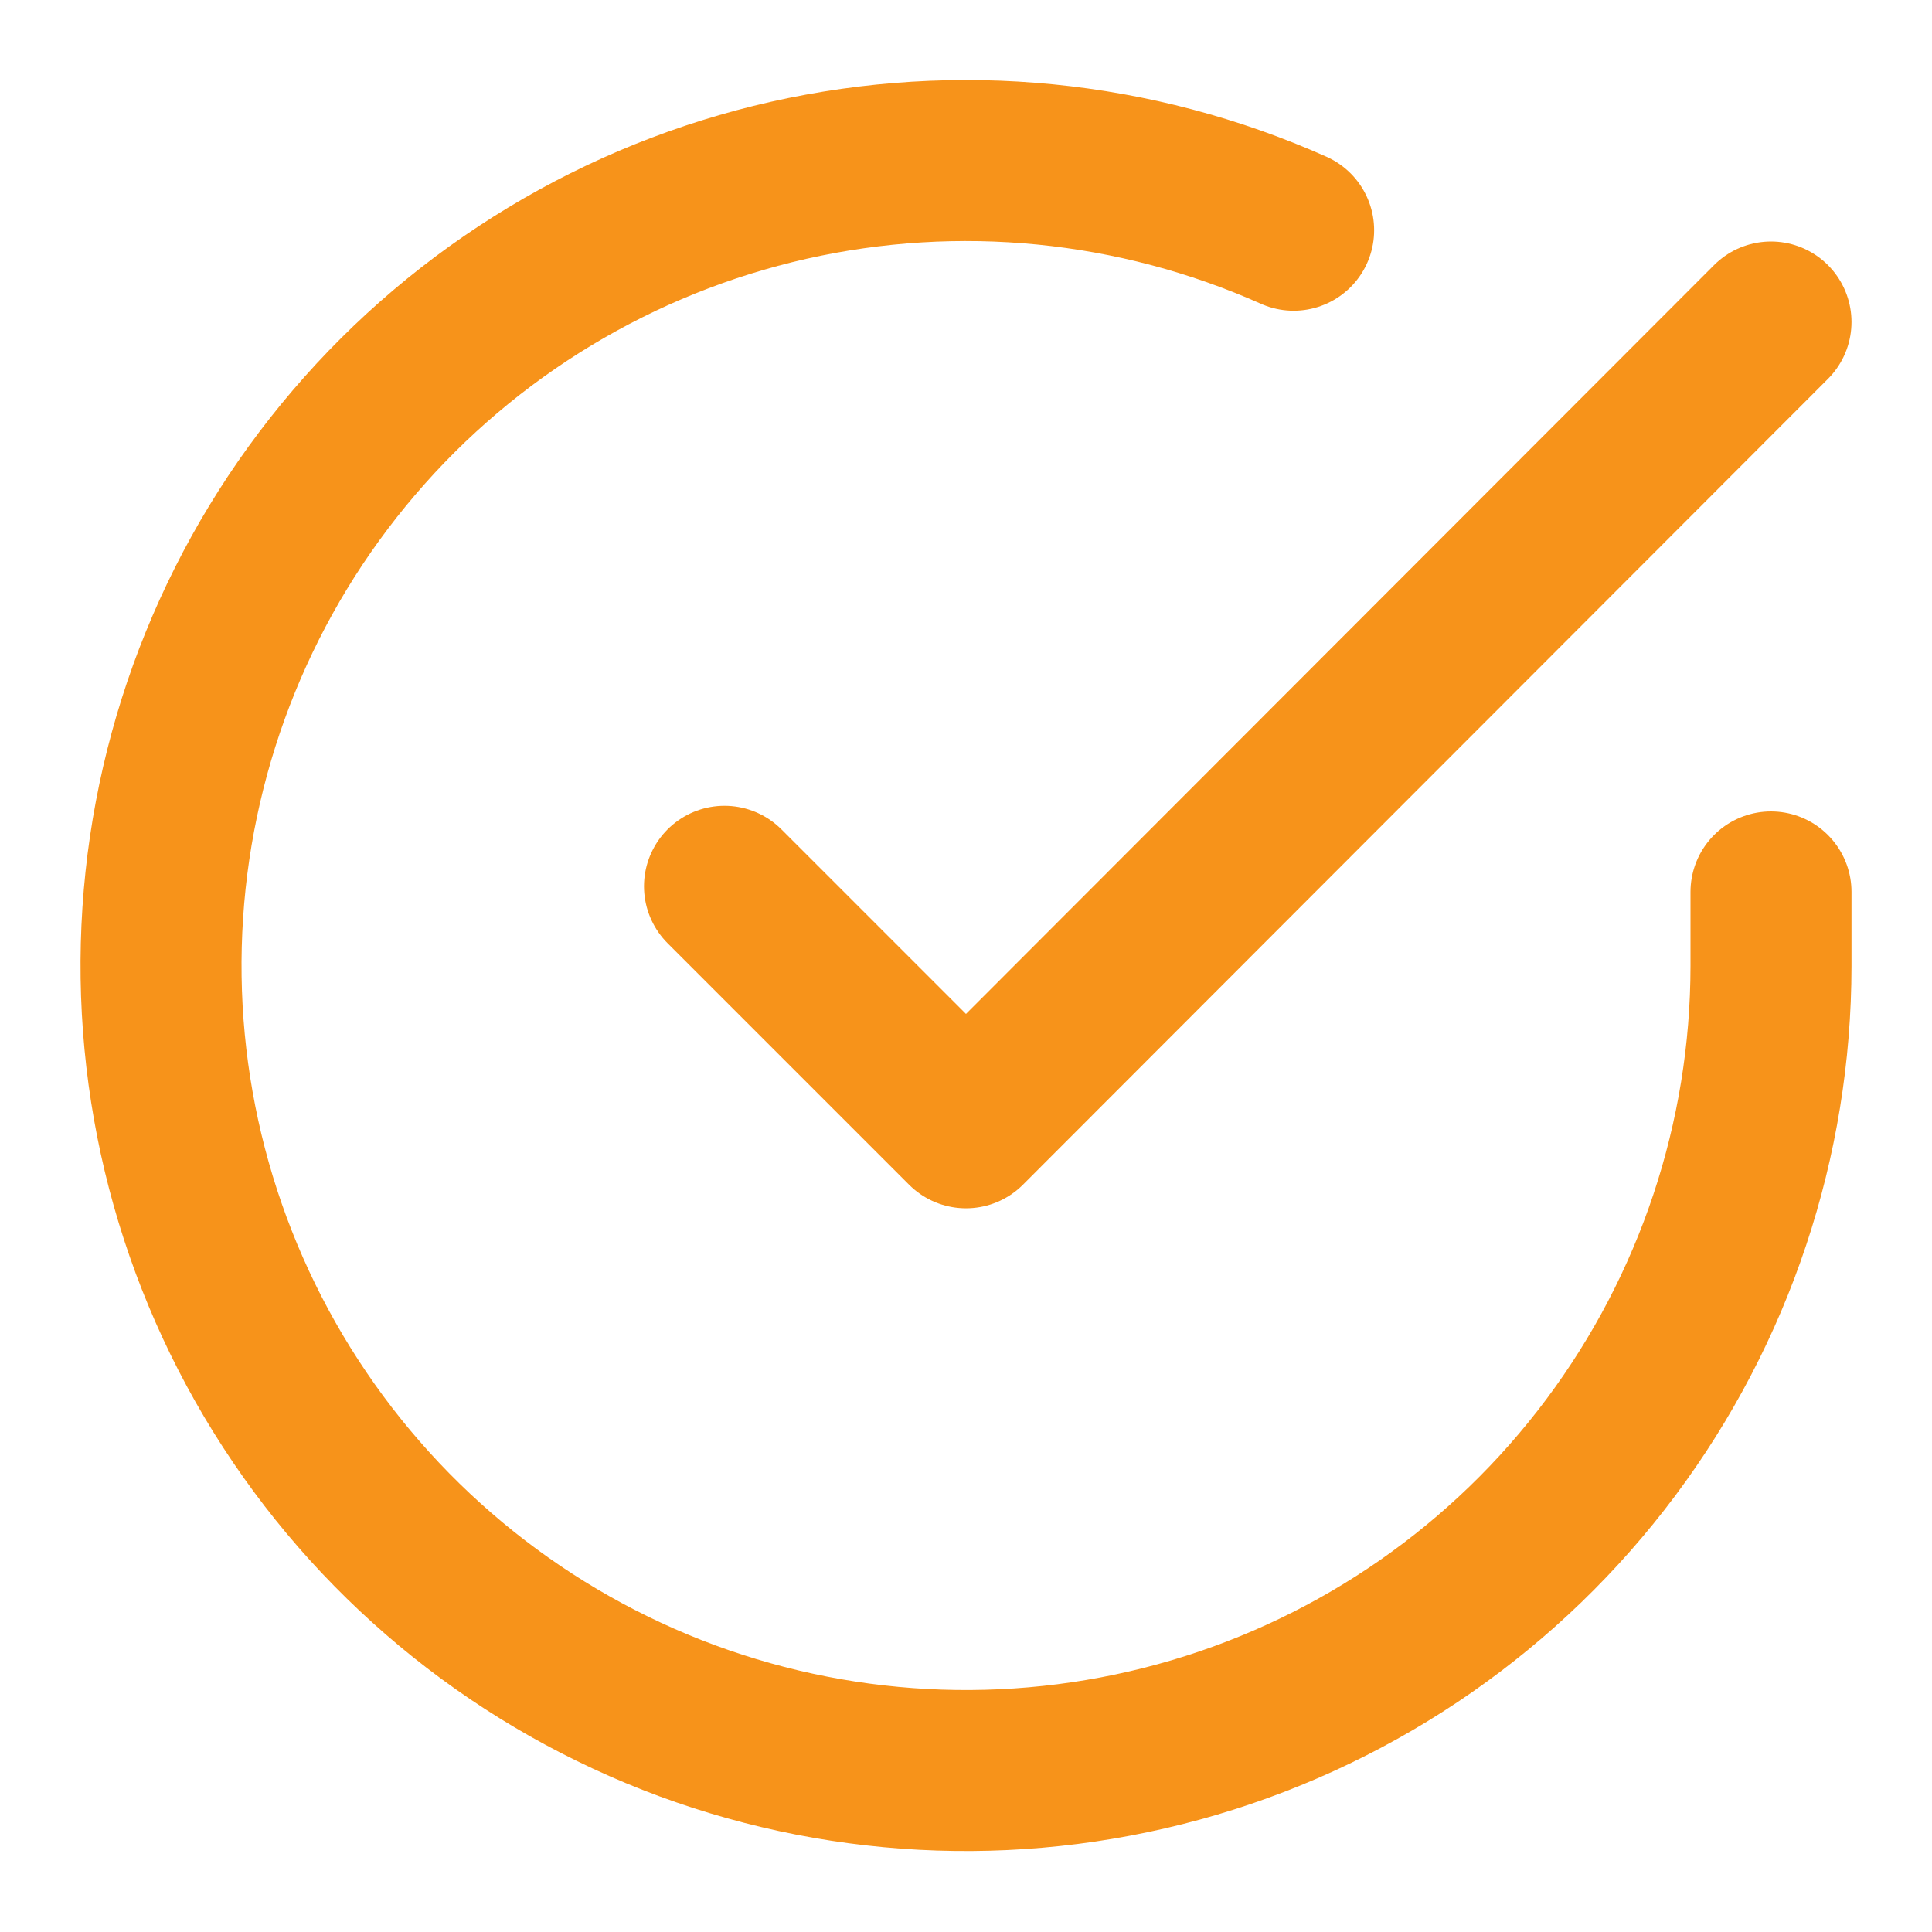
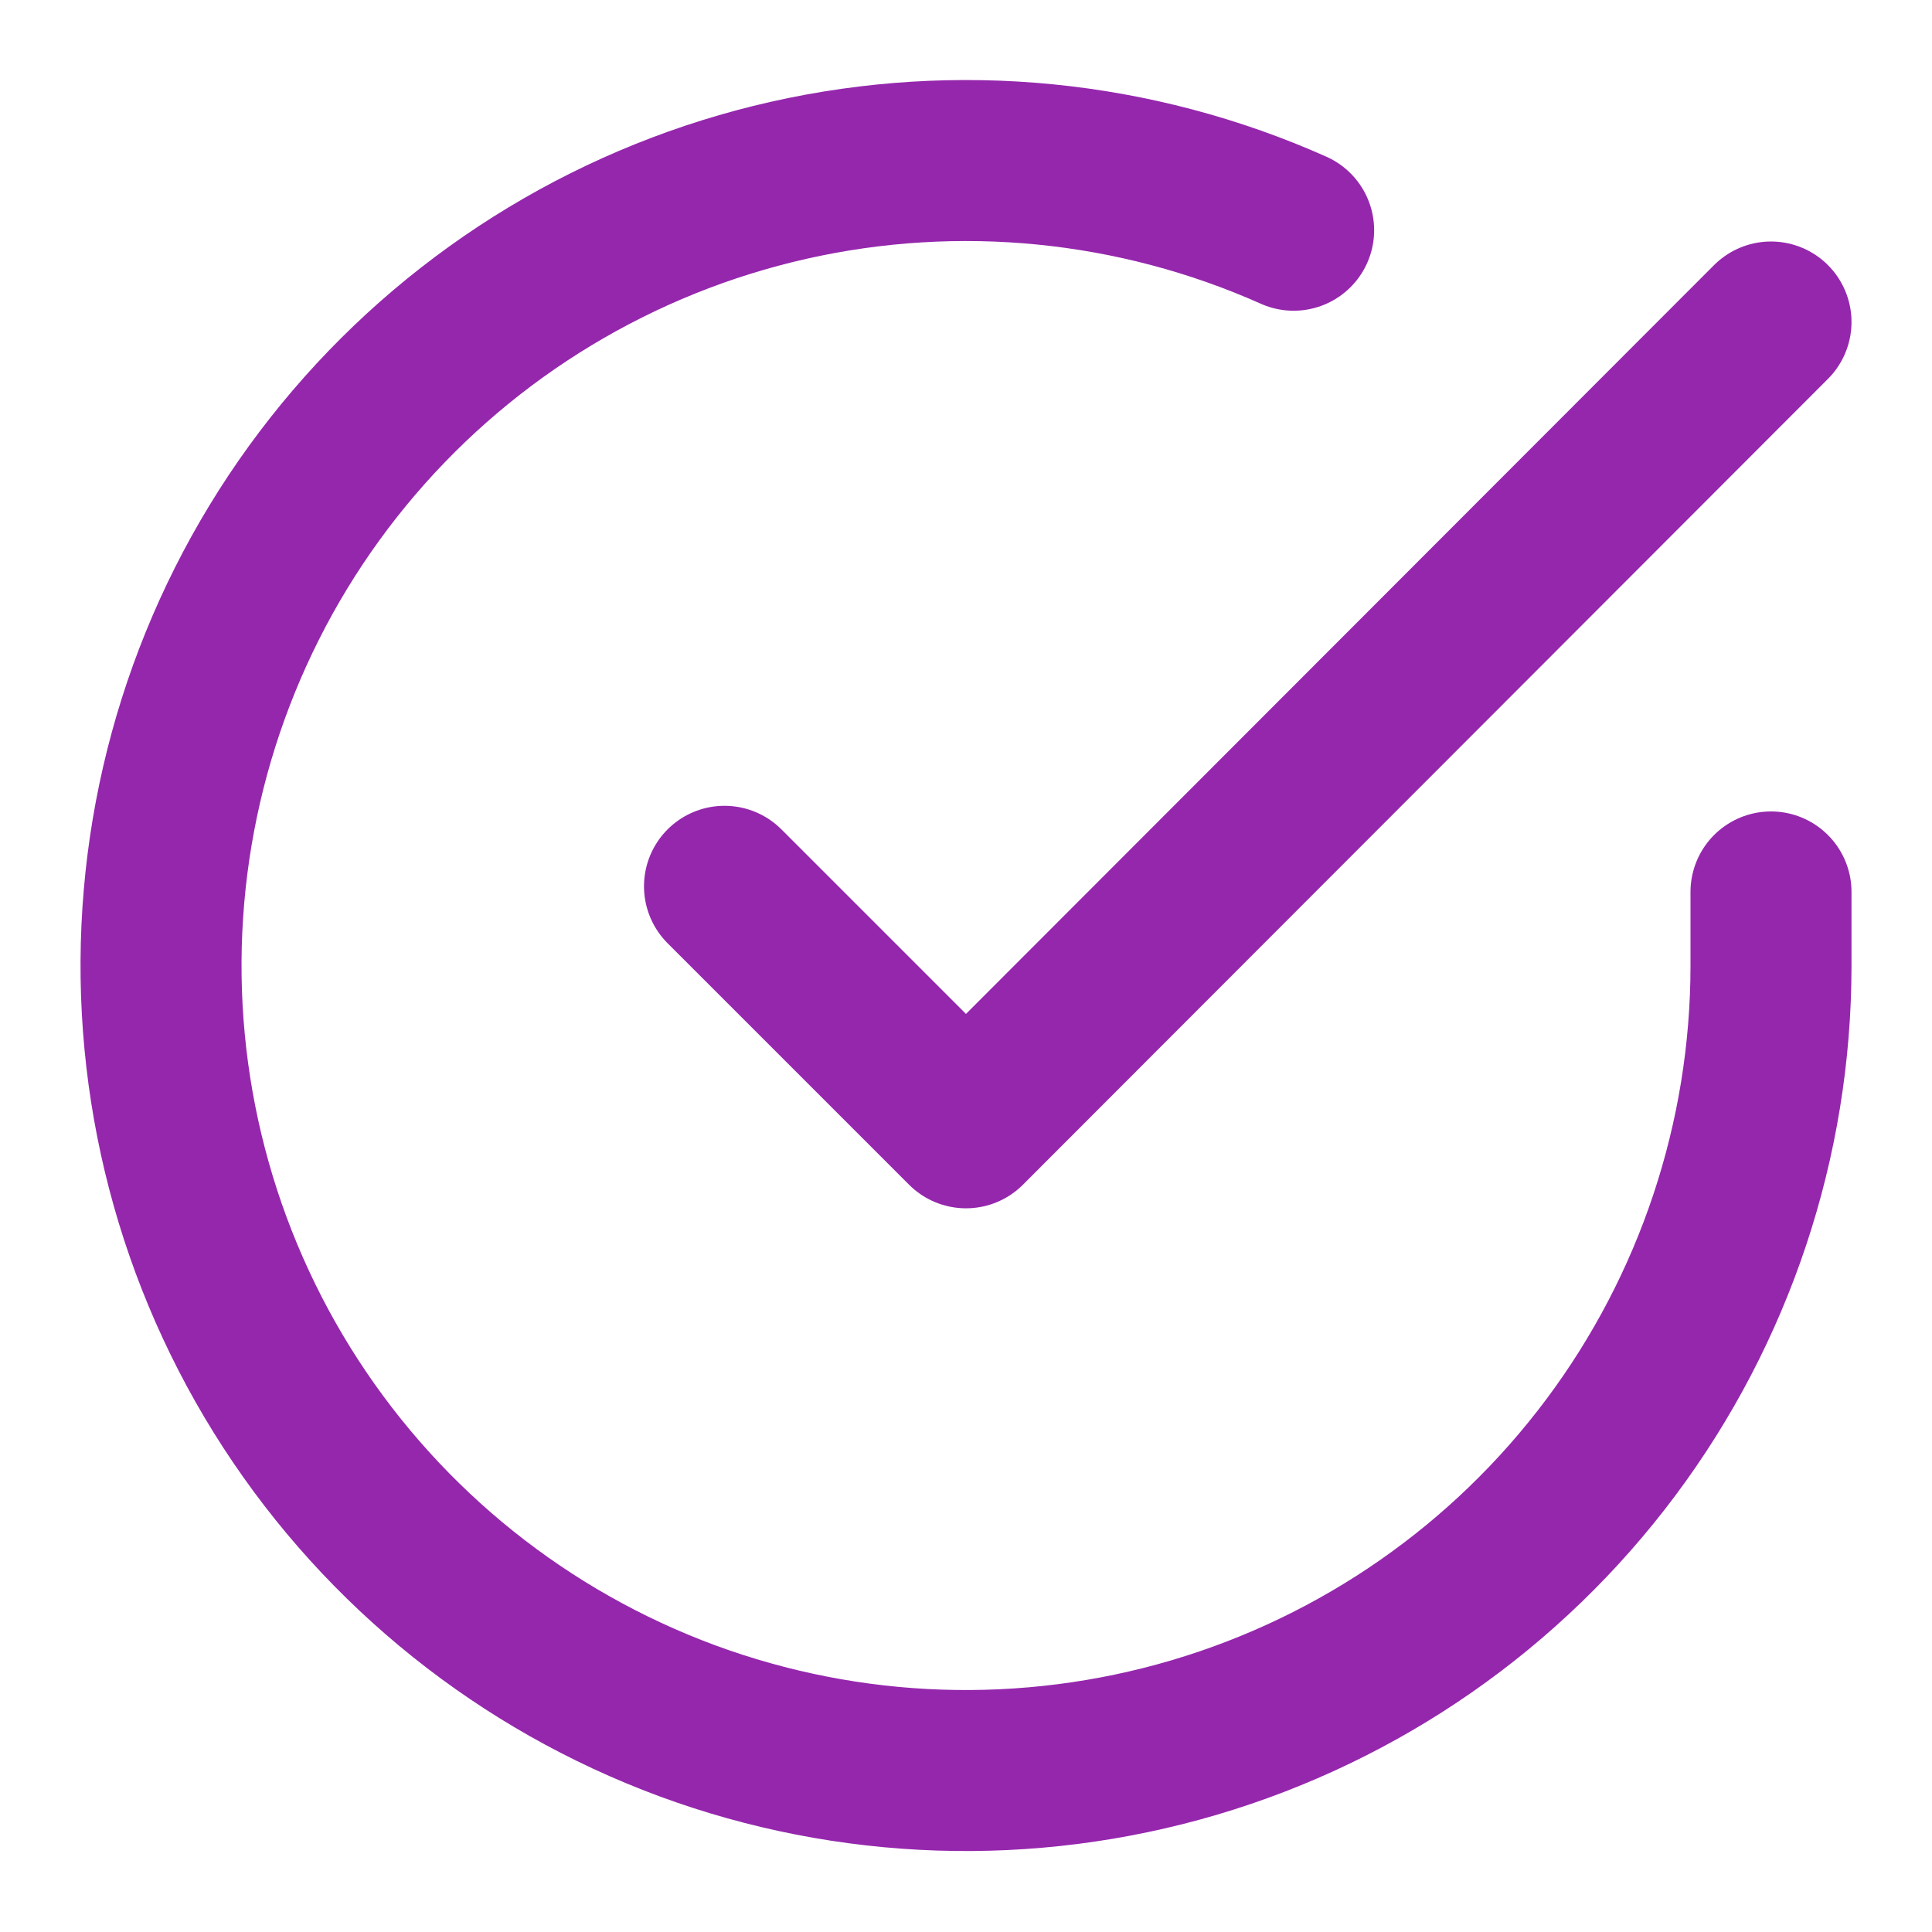
<svg xmlns="http://www.w3.org/2000/svg" width="24" height="24" viewBox="0 0 24 24" fill="none">
-   <path d="M22 11.08V12C21.999 14.156 21.3 16.255 20.009 17.982C18.718 19.709 16.903 20.973 14.835 21.584C12.767 22.195 10.557 22.122 8.534 21.375C6.512 20.627 4.785 19.246 3.611 17.437C2.437 15.628 1.88 13.488 2.022 11.336C2.164 9.185 2.997 7.136 4.398 5.497C5.799 3.858 7.693 2.715 9.796 2.24C11.9 1.765 14.1 1.982 16.07 2.86" stroke="#F7931A" stroke-width="2" stroke-linecap="round" stroke-linejoin="round" />
-   <path d="M22 4L12 14.01L9 11.01" stroke="#F7931A" stroke-width="2" stroke-linecap="round" stroke-linejoin="round" />
+   <path d="M22 11.08V12C21.999 14.156 21.3 16.255 20.009 17.982C18.718 19.709 16.903 20.973 14.835 21.584C12.767 22.195 10.557 22.122 8.534 21.375C6.512 20.627 4.785 19.246 3.611 17.437C2.437 15.628 1.88 13.488 2.022 11.336C2.164 9.185 2.997 7.136 4.398 5.497C5.799 3.858 7.693 2.715 9.796 2.24C11.9 1.765 14.1 1.982 16.07 2.86" stroke="#9527ad" stroke-width="2" stroke-linecap="round" stroke-linejoin="round" />
+   <path d="M22 4L12 14.01L9 11.01" stroke="#9527ad" stroke-width="2" stroke-linecap="round" stroke-linejoin="round" />
</svg>
